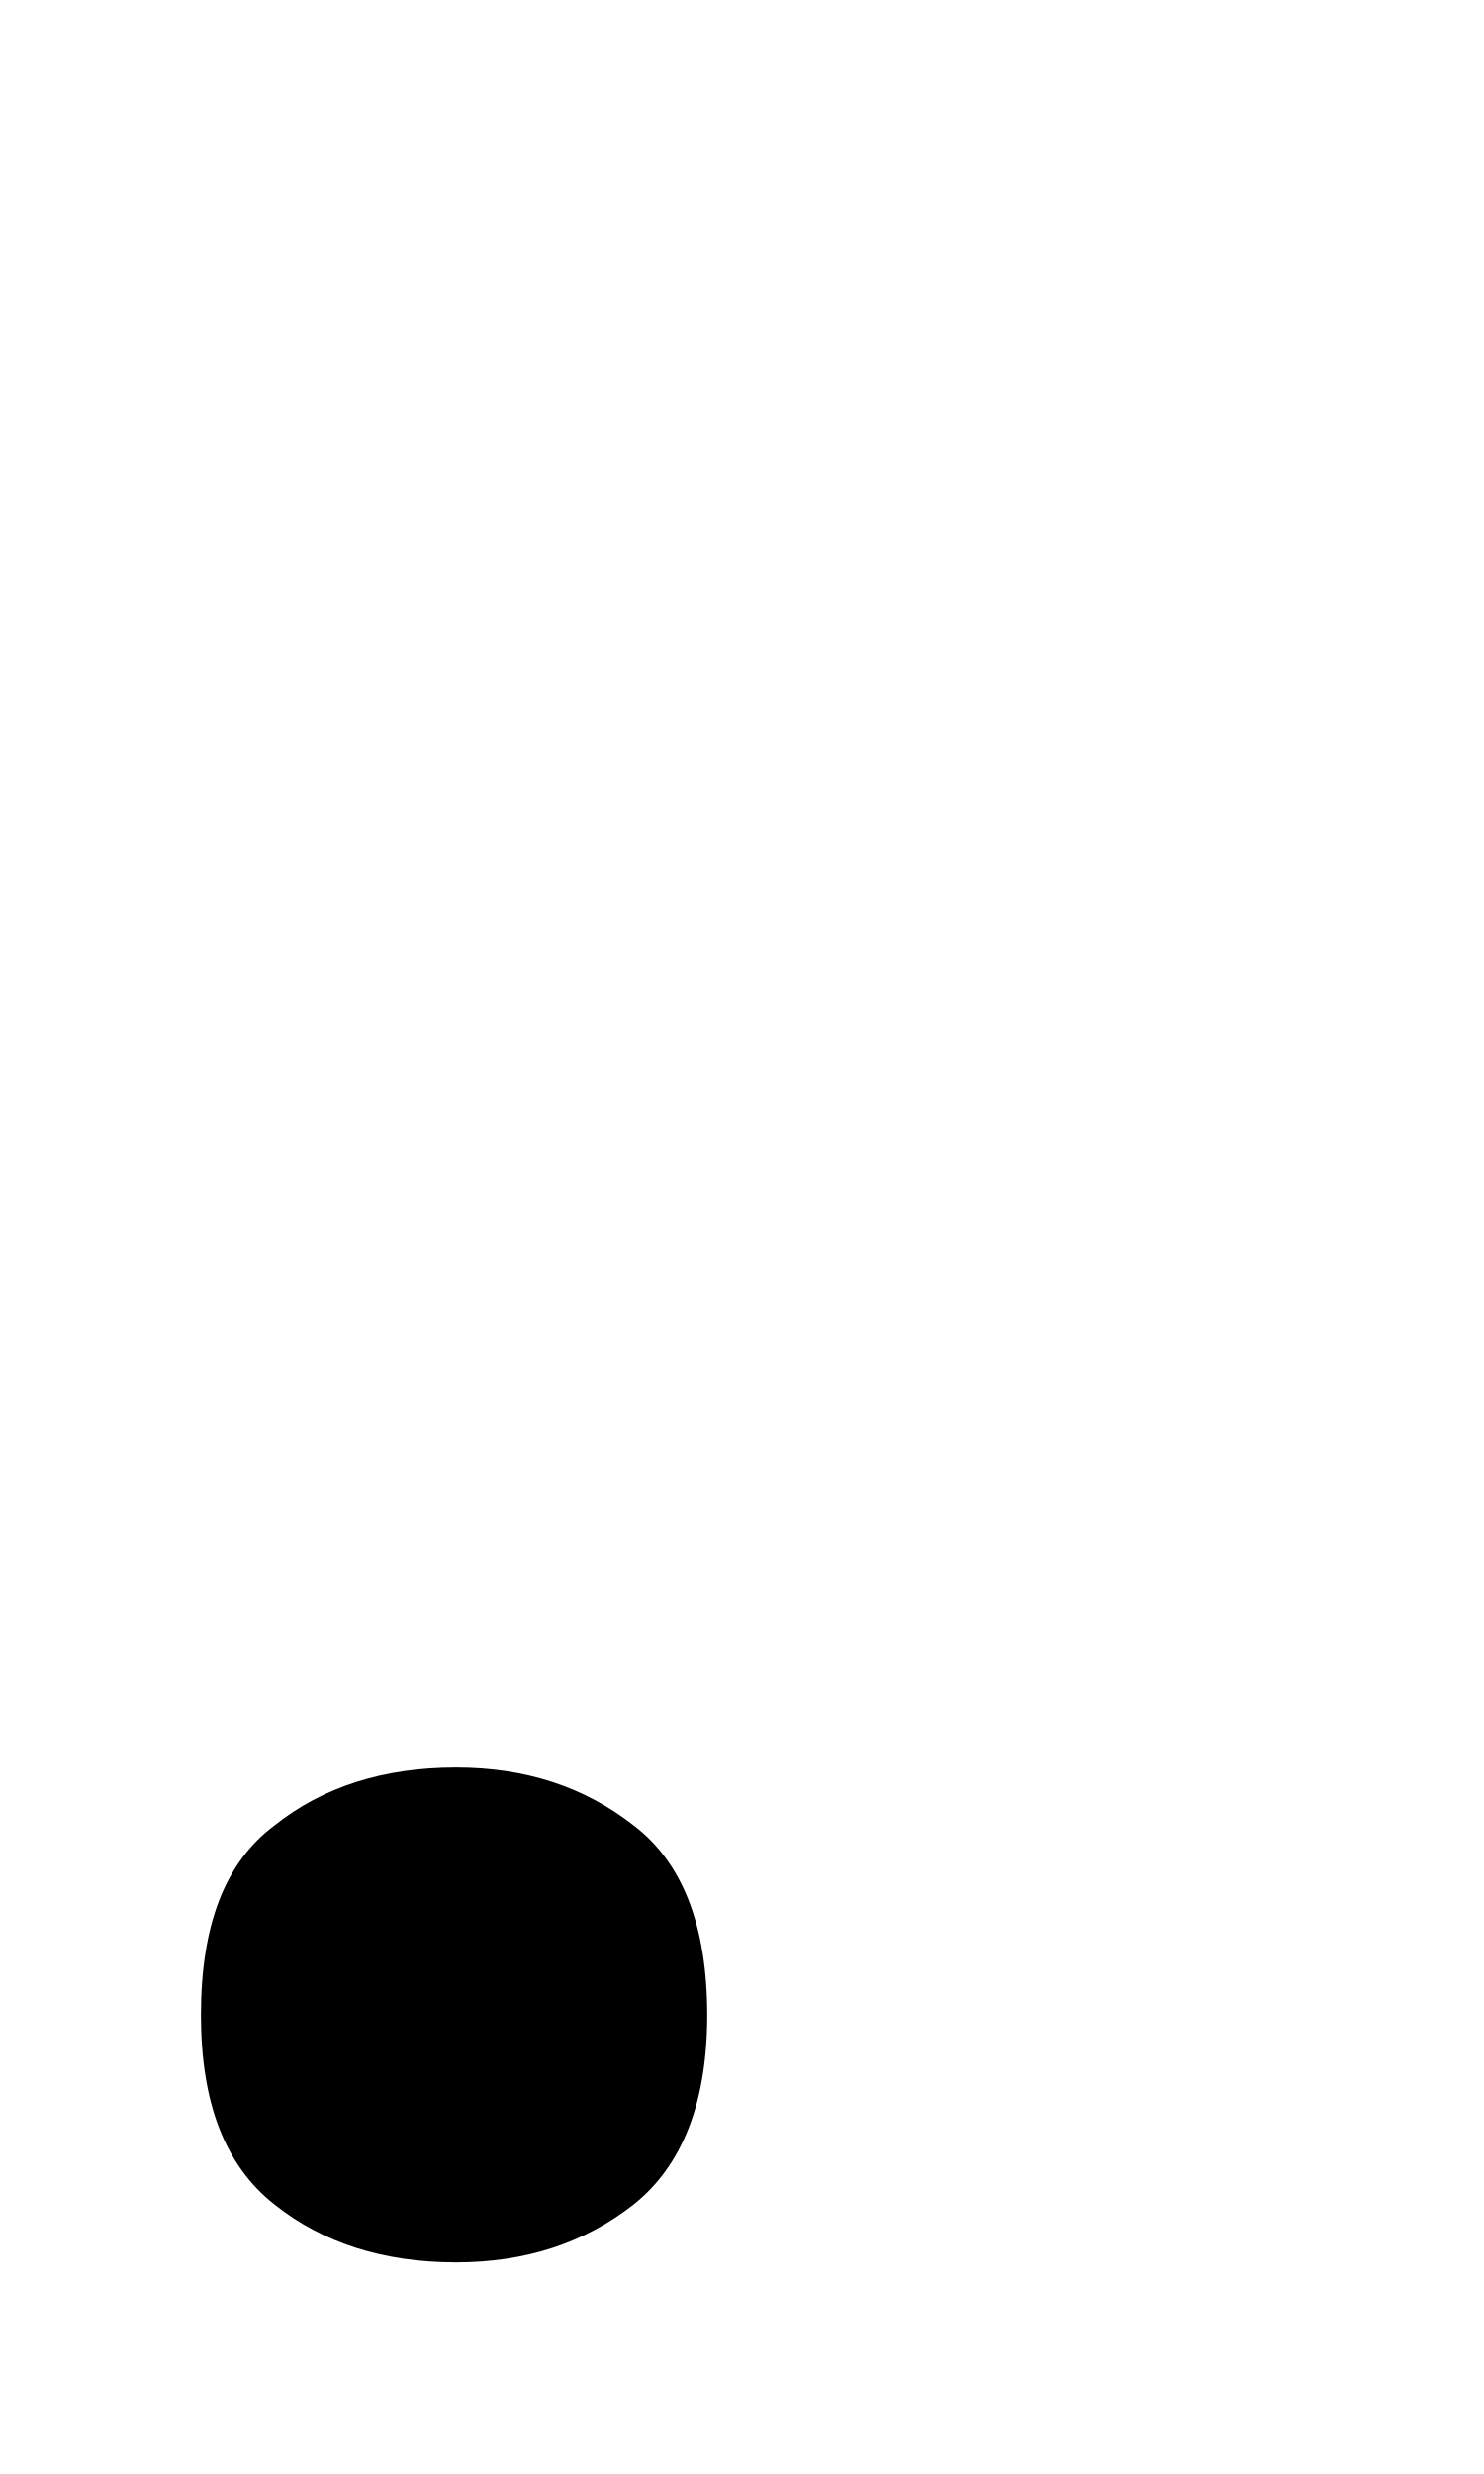
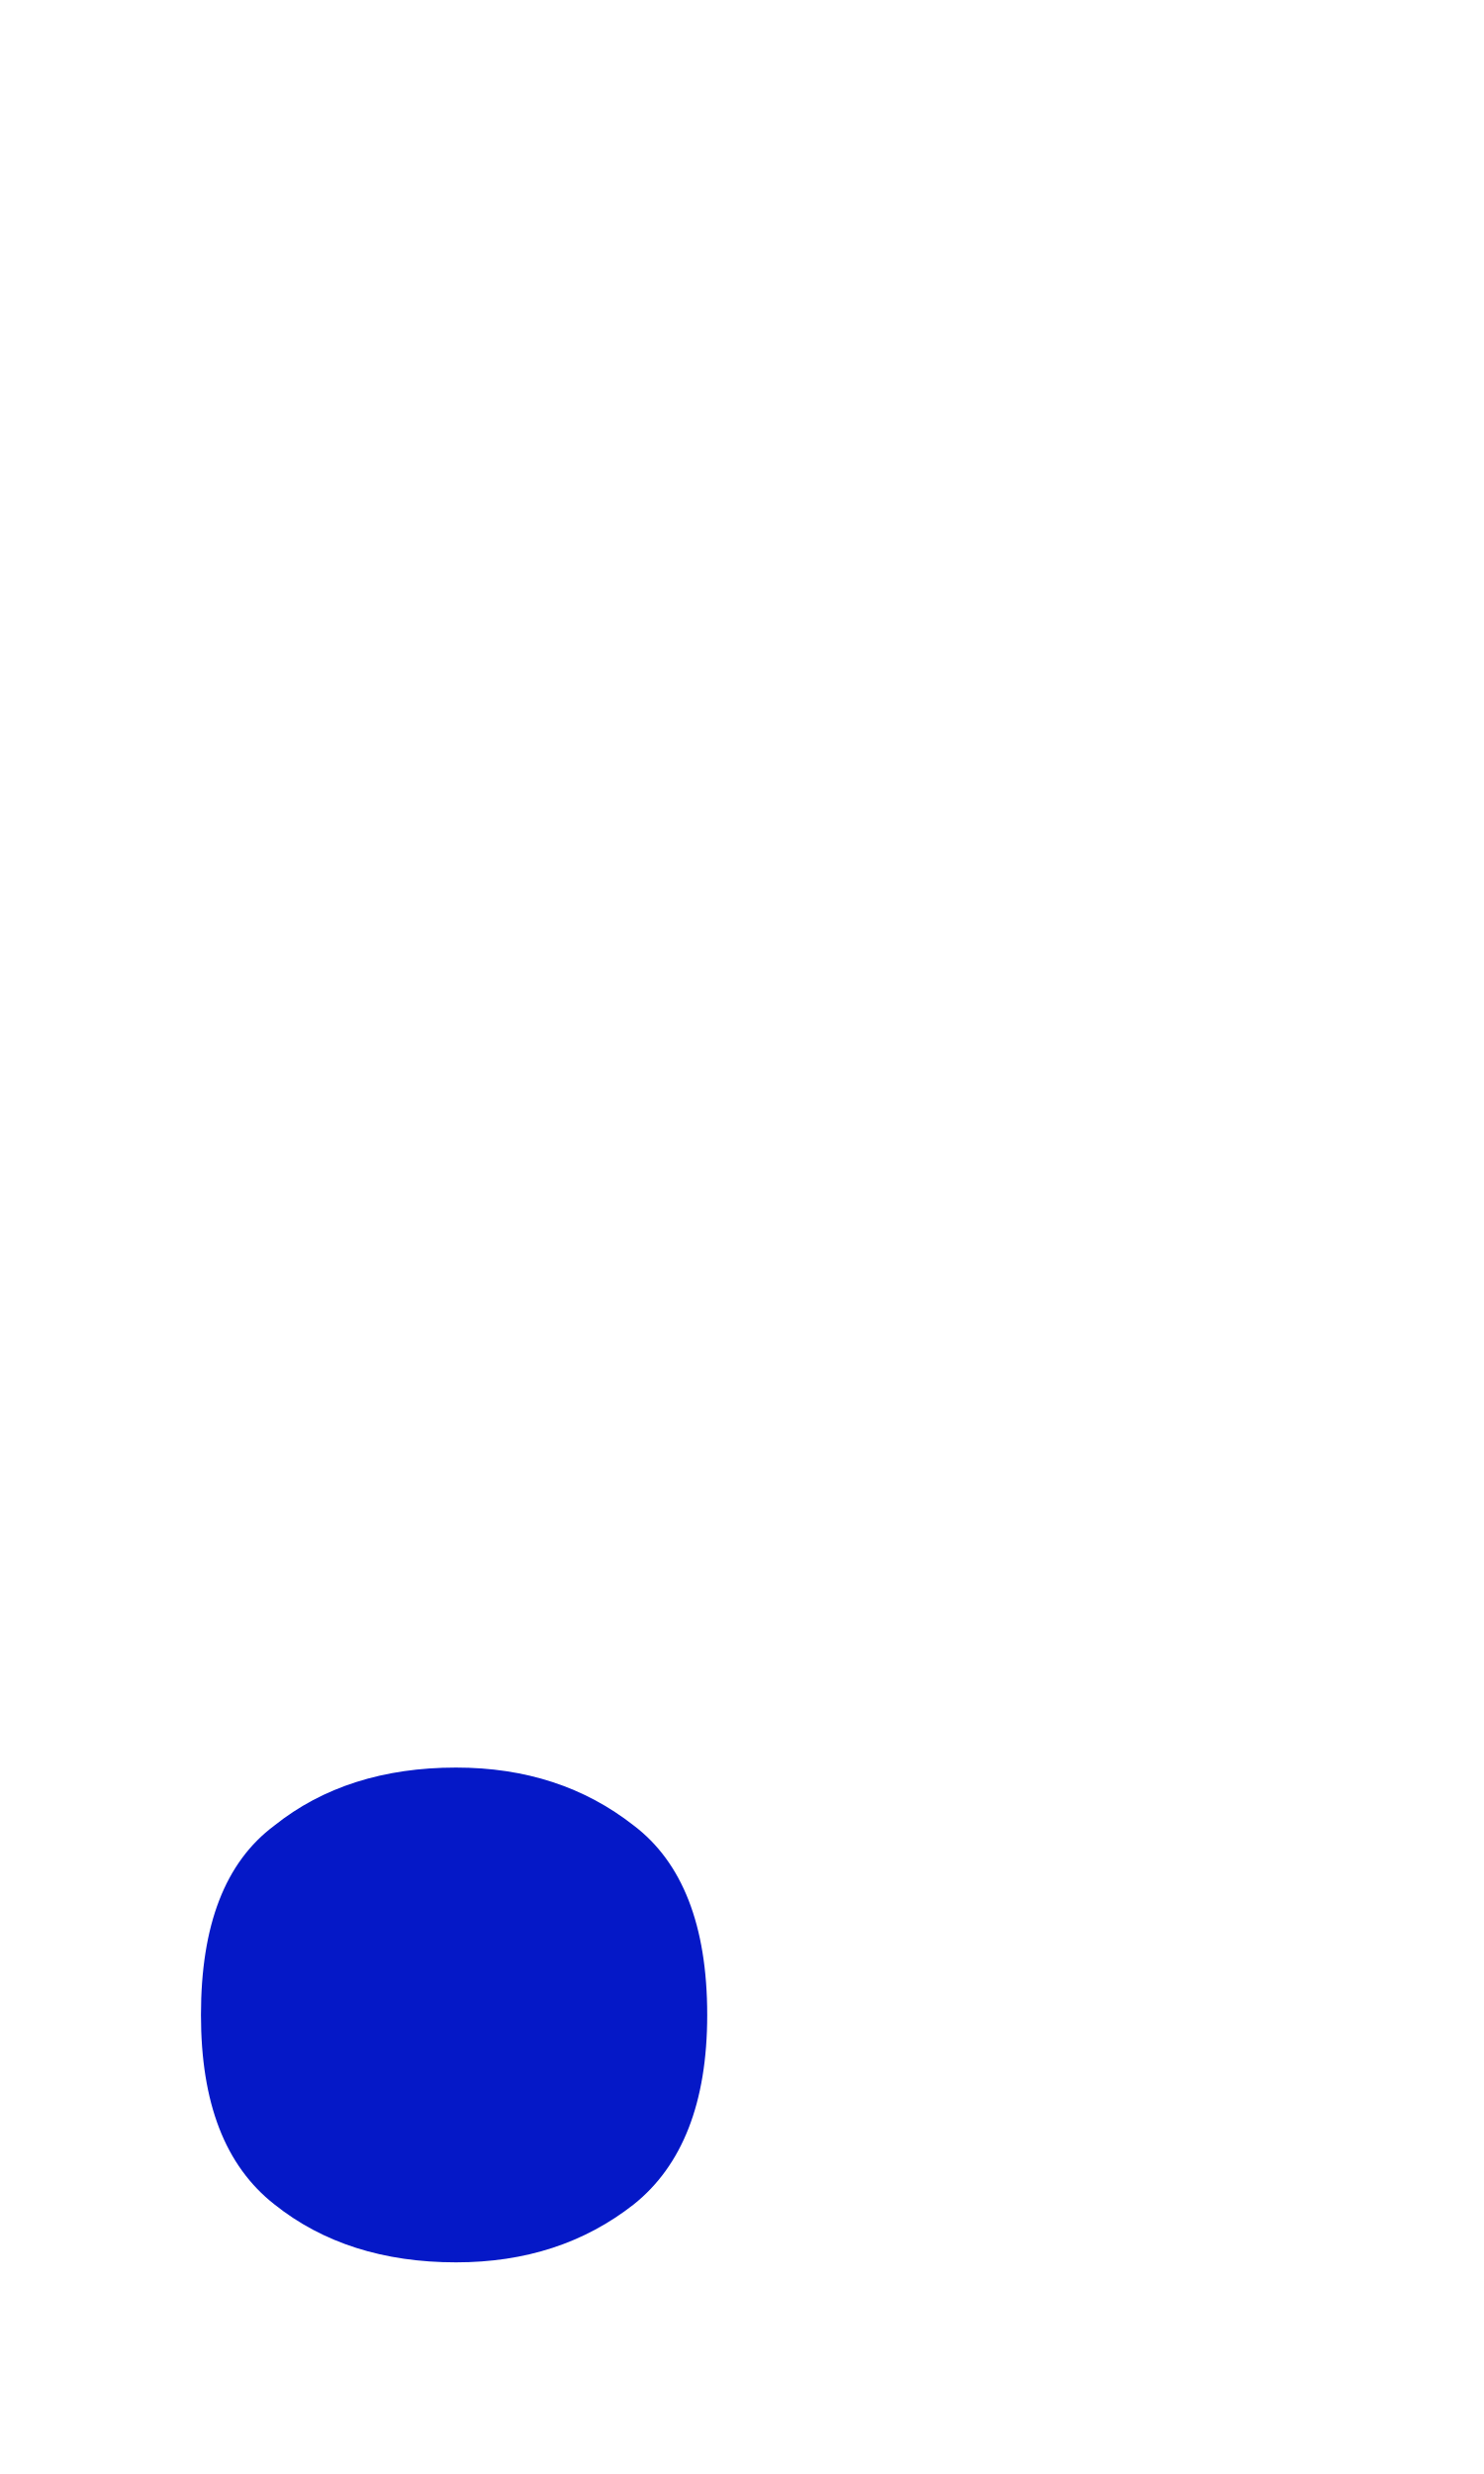
<svg xmlns="http://www.w3.org/2000/svg" width="6" height="10">
  <g>
  </g>
  <g>
-     <text font-weight="bold" xml:space="preserve" text-anchor="start" font-family="Arvo, sans-serif" font-size="12" id="svg_2" y="8.987" x="0.125" fill-opacity="null" stroke-opacity="null" stroke-width="0" stroke="#000" fill="#000000">.</text>
+     <text font-weight="bold" xml:space="preserve" text-anchor="start" font-family="Arvo, sans-serif" font-size="12" id="svg_2" y="8.987" x="0.125" fill-opacity="null" stroke-opacity="null" stroke-width="0" stroke="#000" fill="#0518c7">.</text>
  </g>
</svg>
